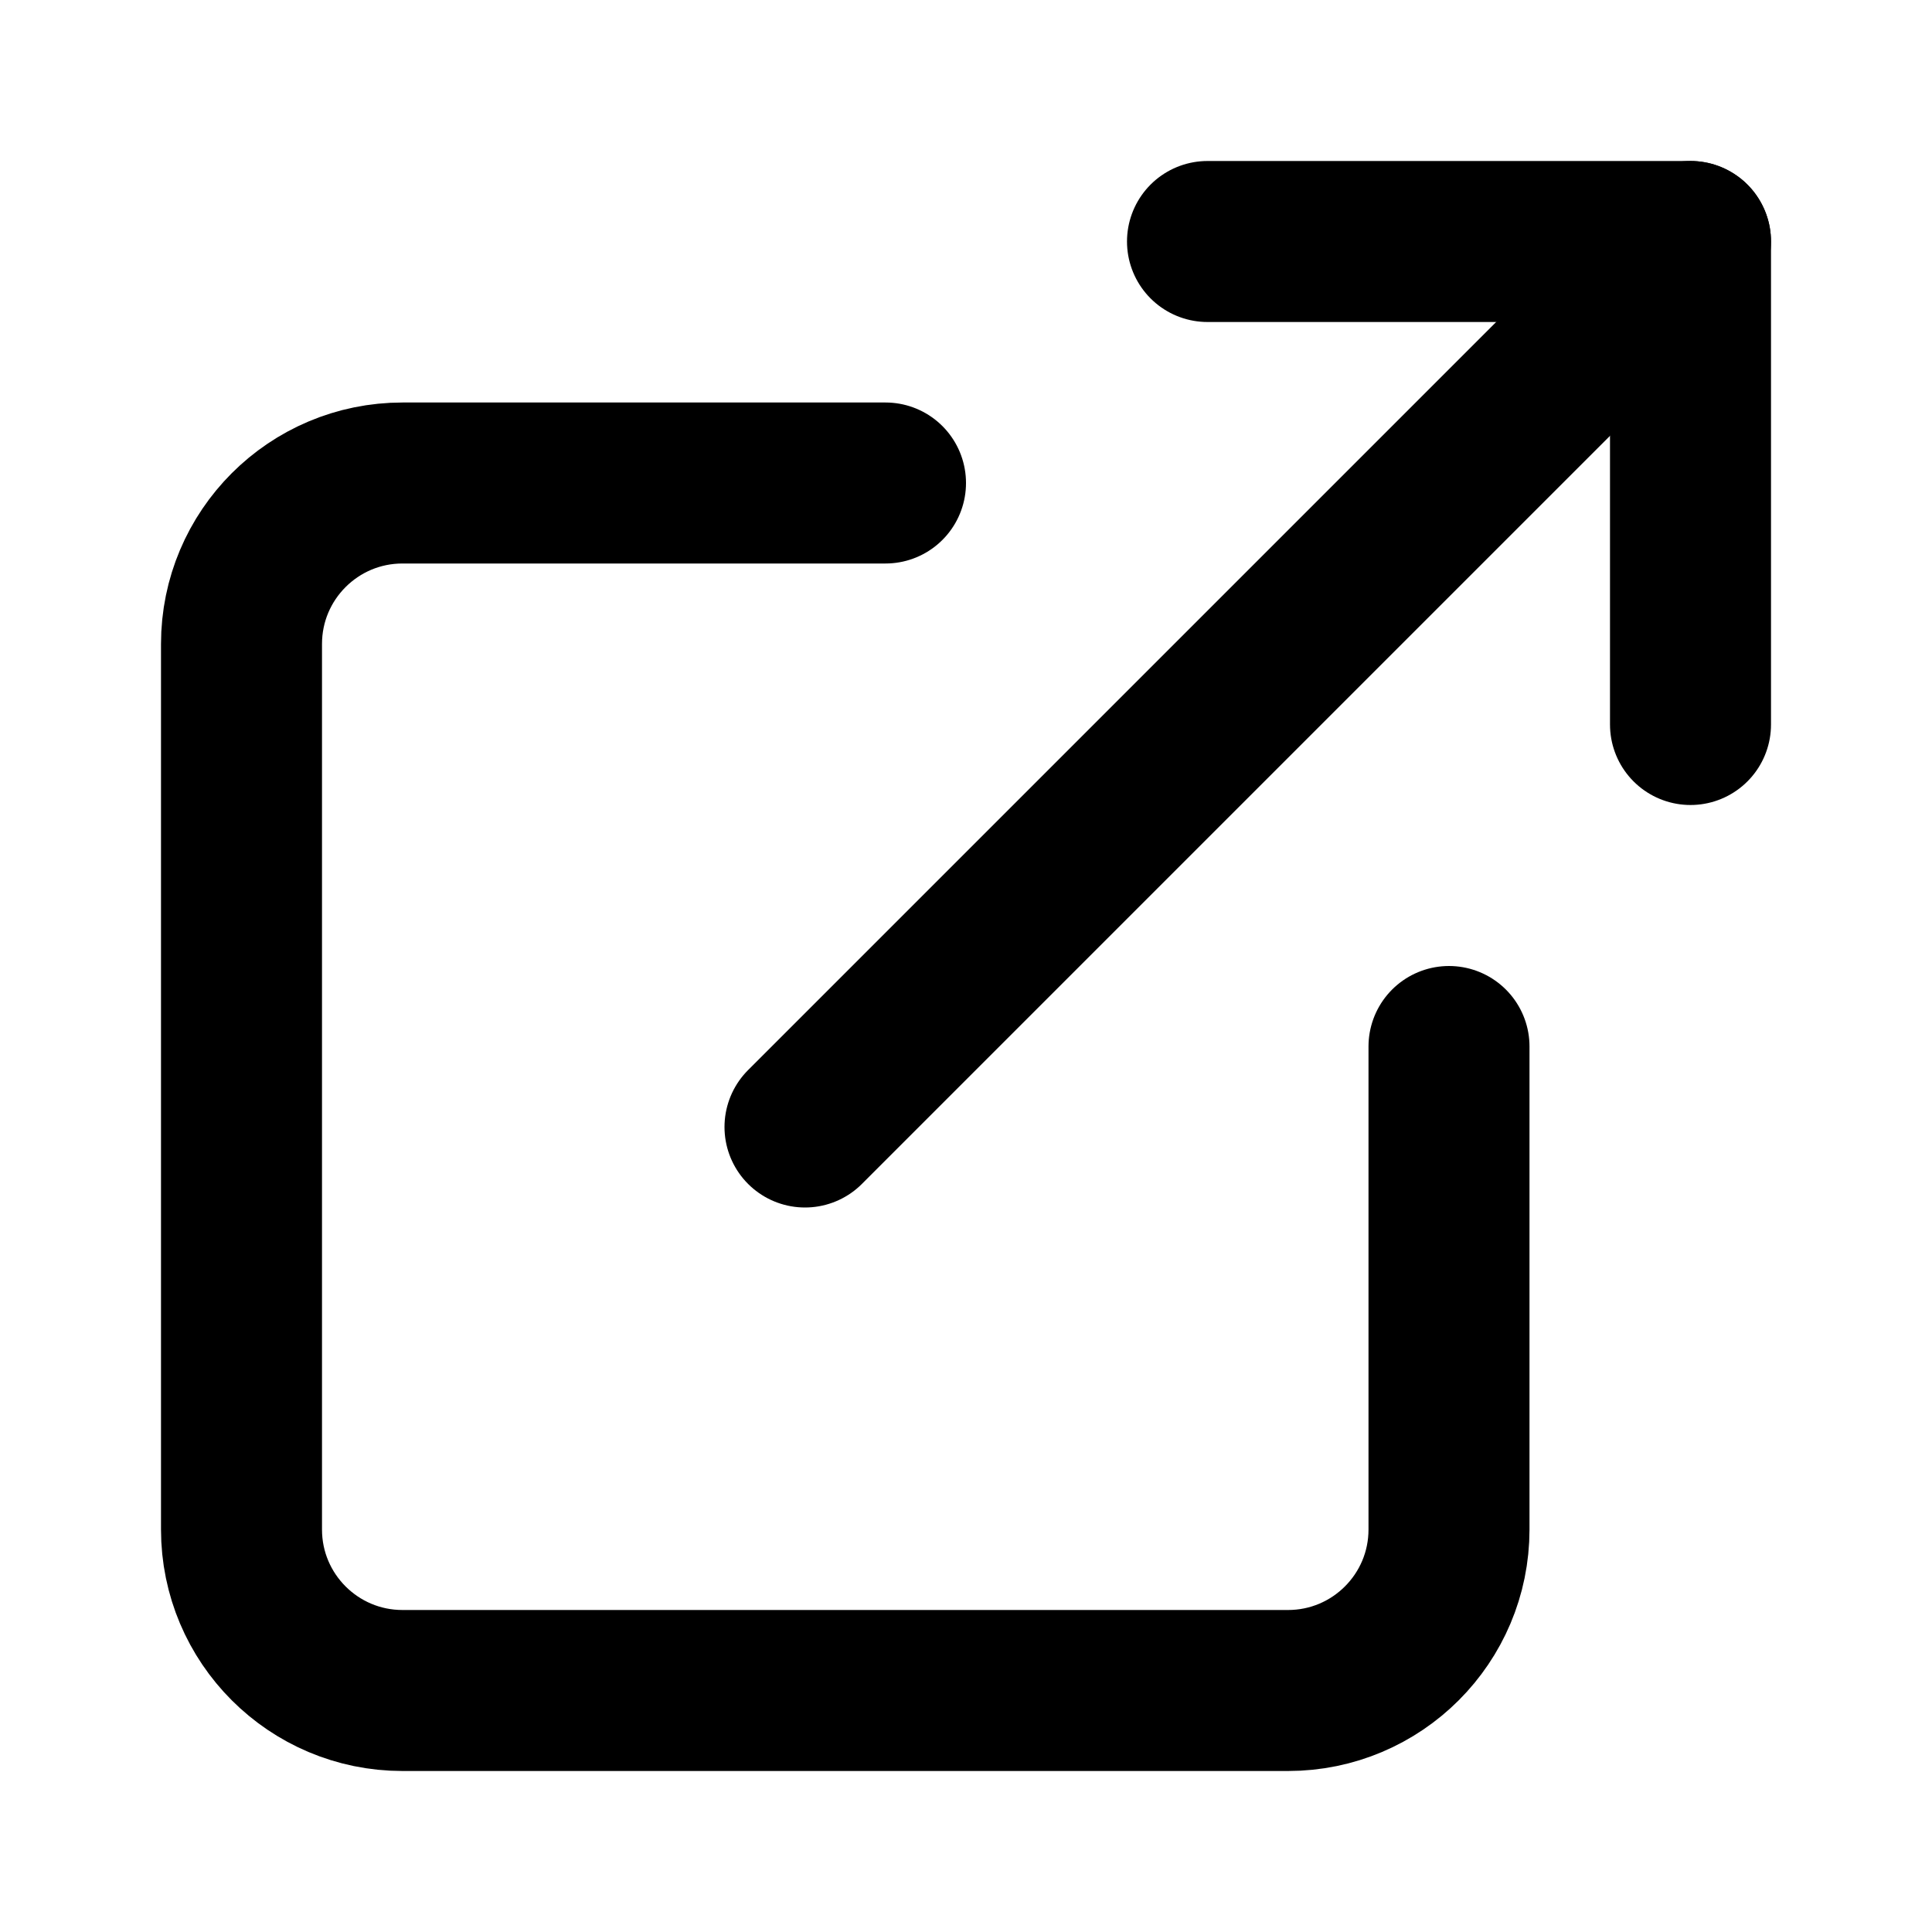
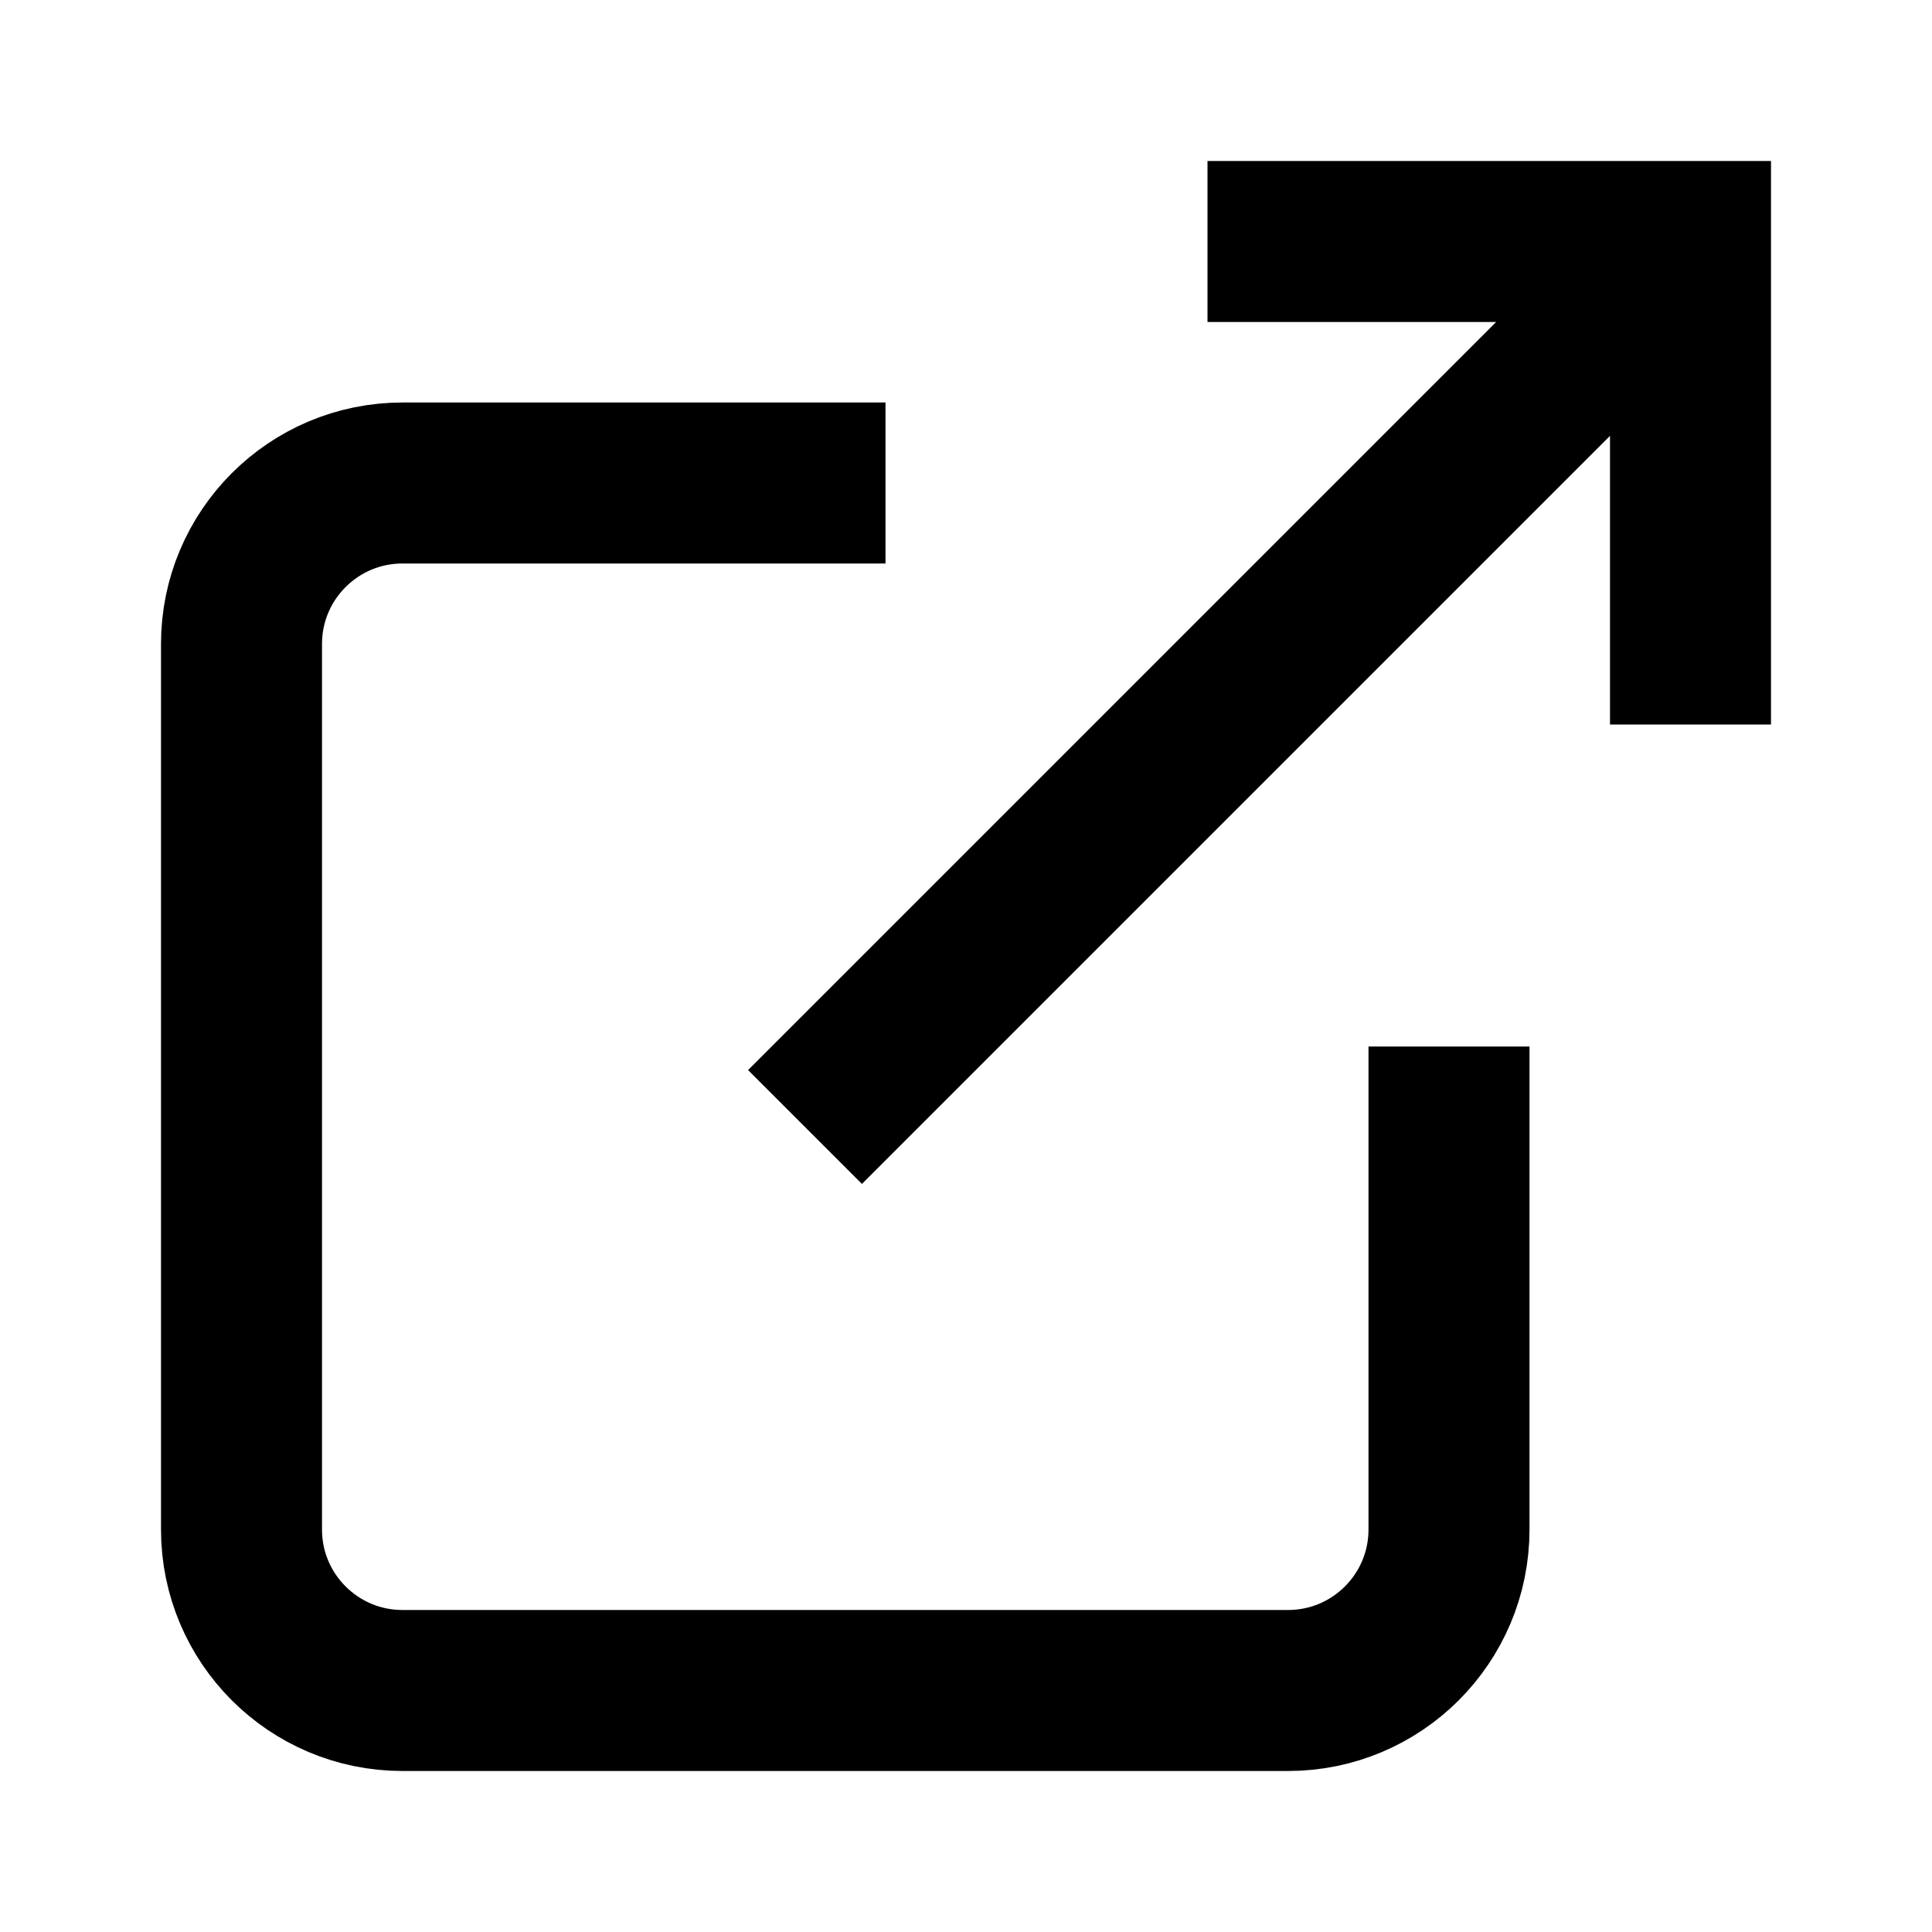
- <svg xmlns="http://www.w3.org/2000/svg" width="24" height="24" viewBox="0 0 24 24" fill="none" stroke="currentColor" stroke-width="2" stroke-linecap="round" stroke-linejoin="round" class="lucide lucide-external-link">
-   <path d="M15 3h6v6" />
-   <path d="M10 14 21 3" />
-   <path d="M18 13v6a2 2 0 0 1-2 2H5a2 2 0 0 1-2-2V8a2 2 0 0 1 2-2h6" />
+ <svg xmlns="http://www.w3.org/2000/svg" fill="none" stroke="#000" stroke-width="2" viewBox="0 0 24 24">
+   <path d="M15 3h6v6m-11 5L21 3m-3 10v6a2 2 0 0 1-2 2H5a2 2 0 0 1-2-2V8a2 2 0 0 1 2-2h6" />
</svg>
